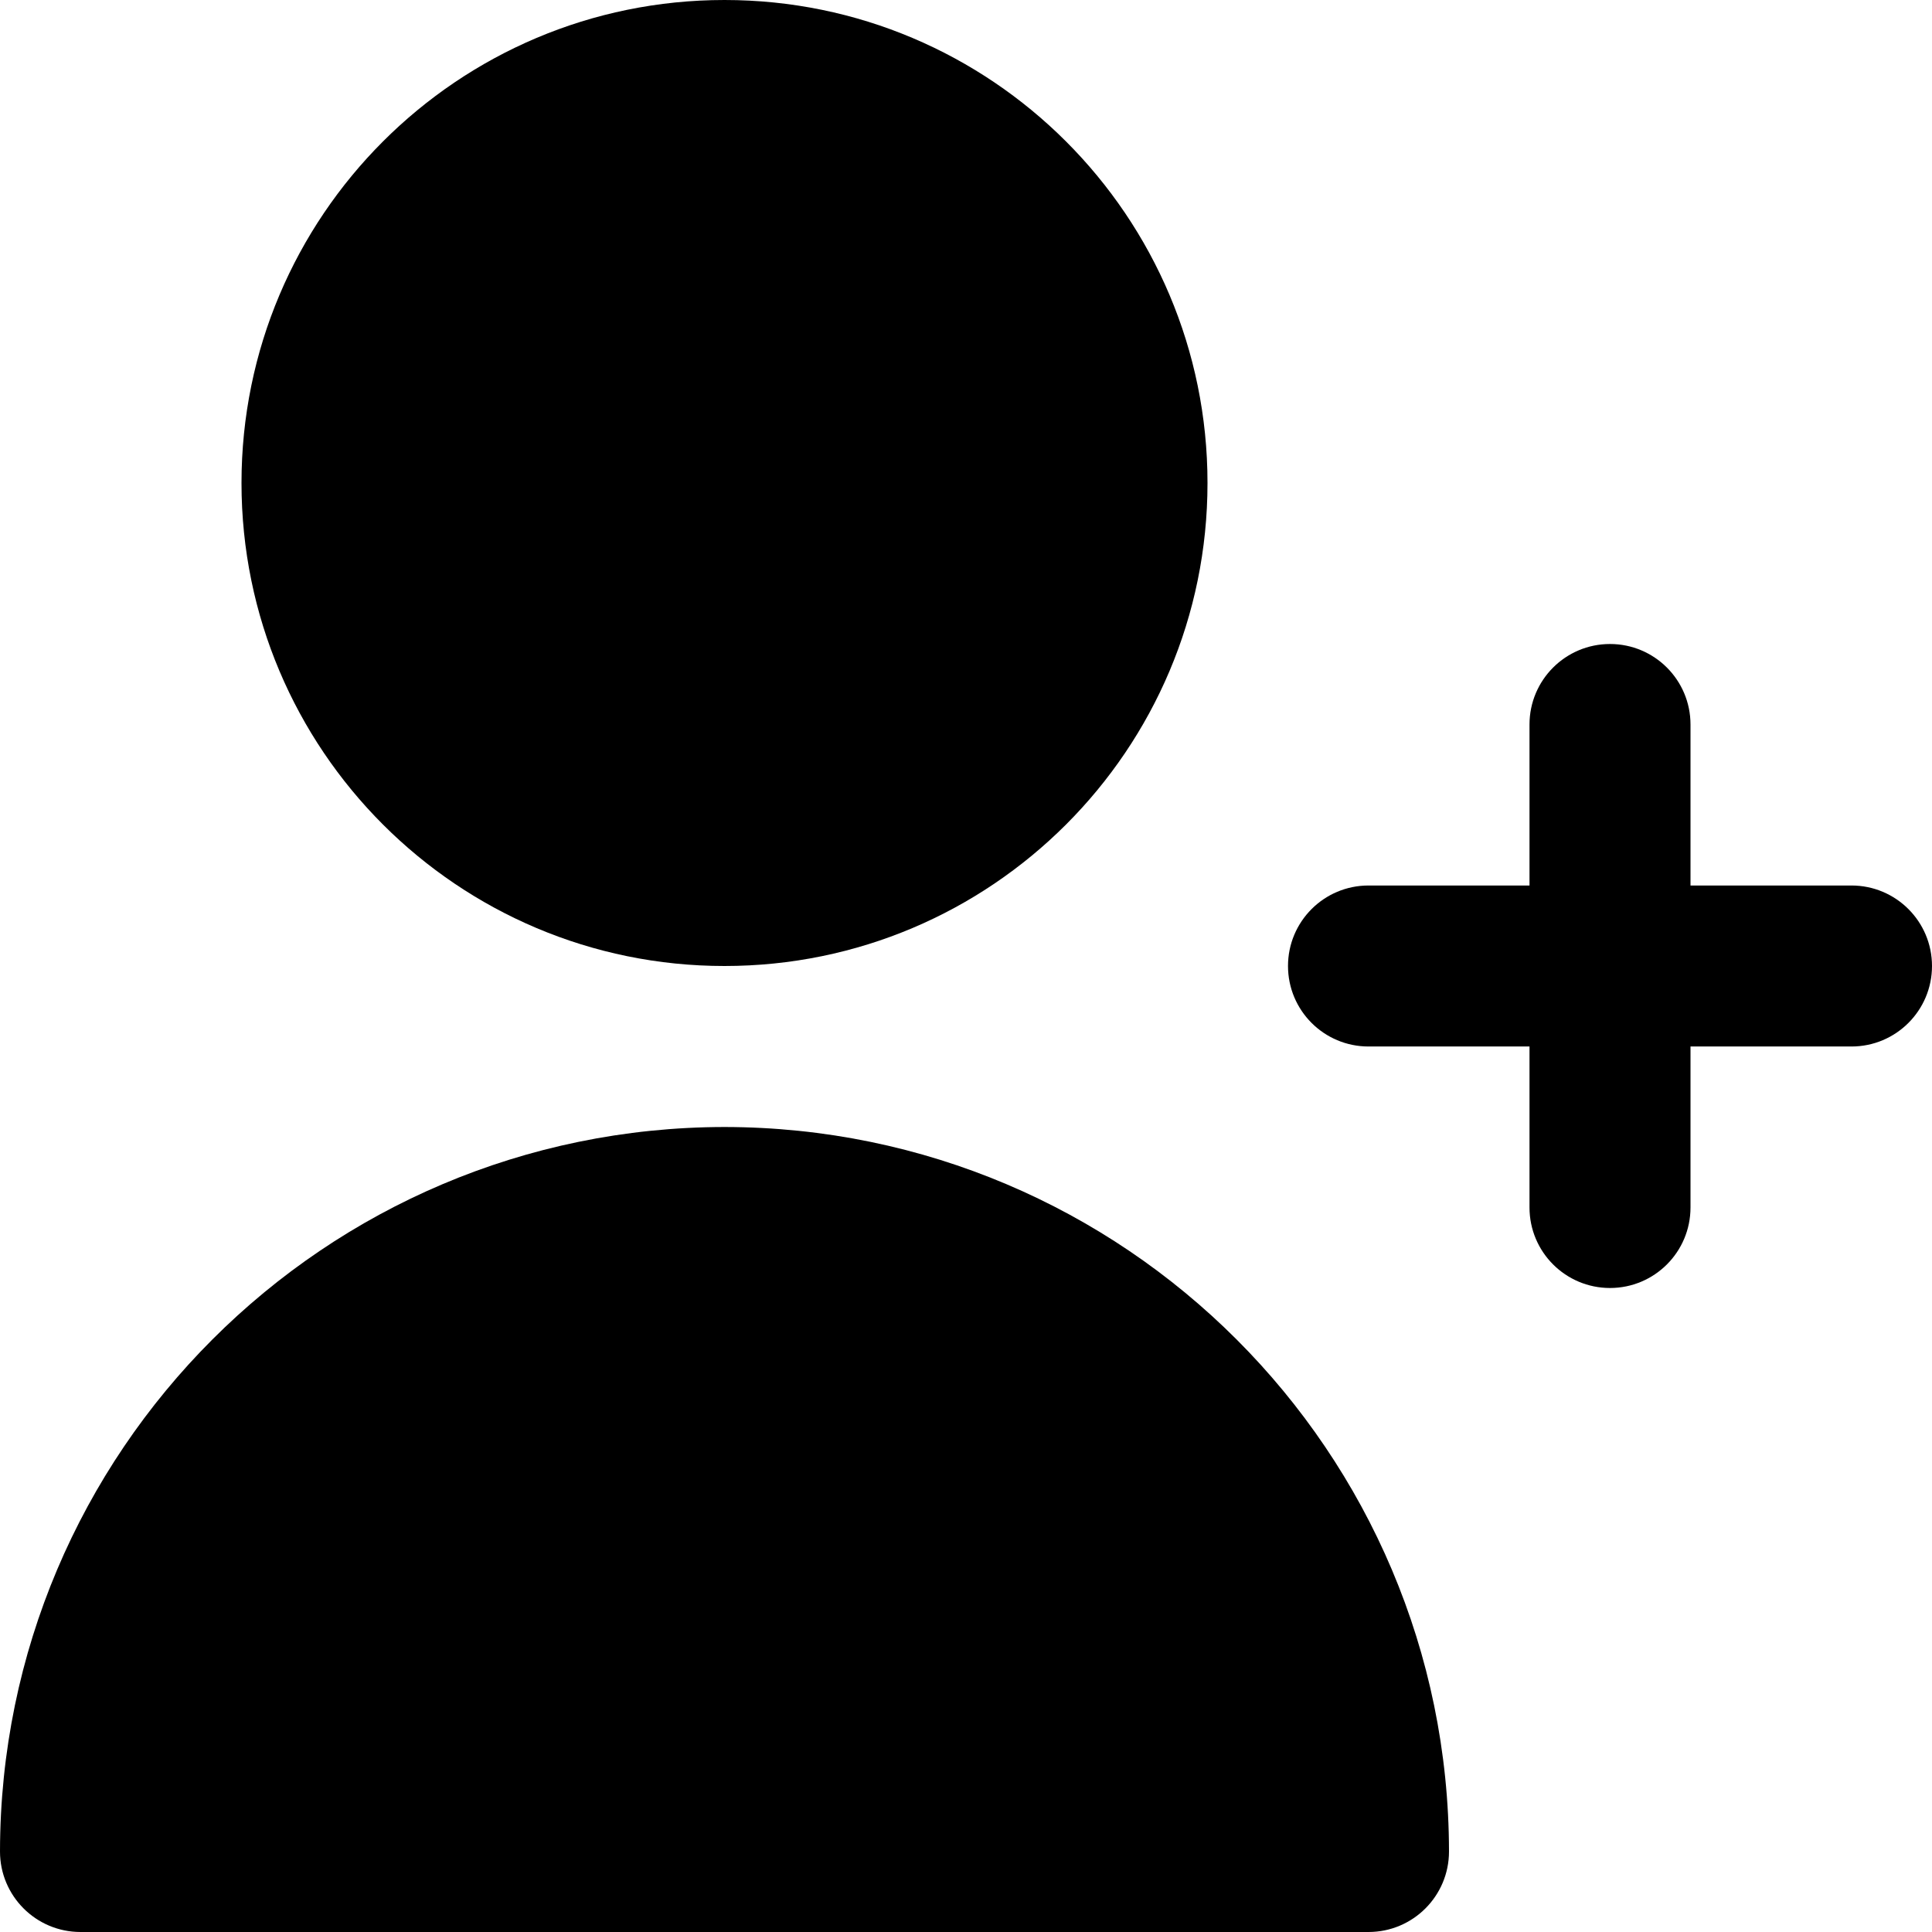
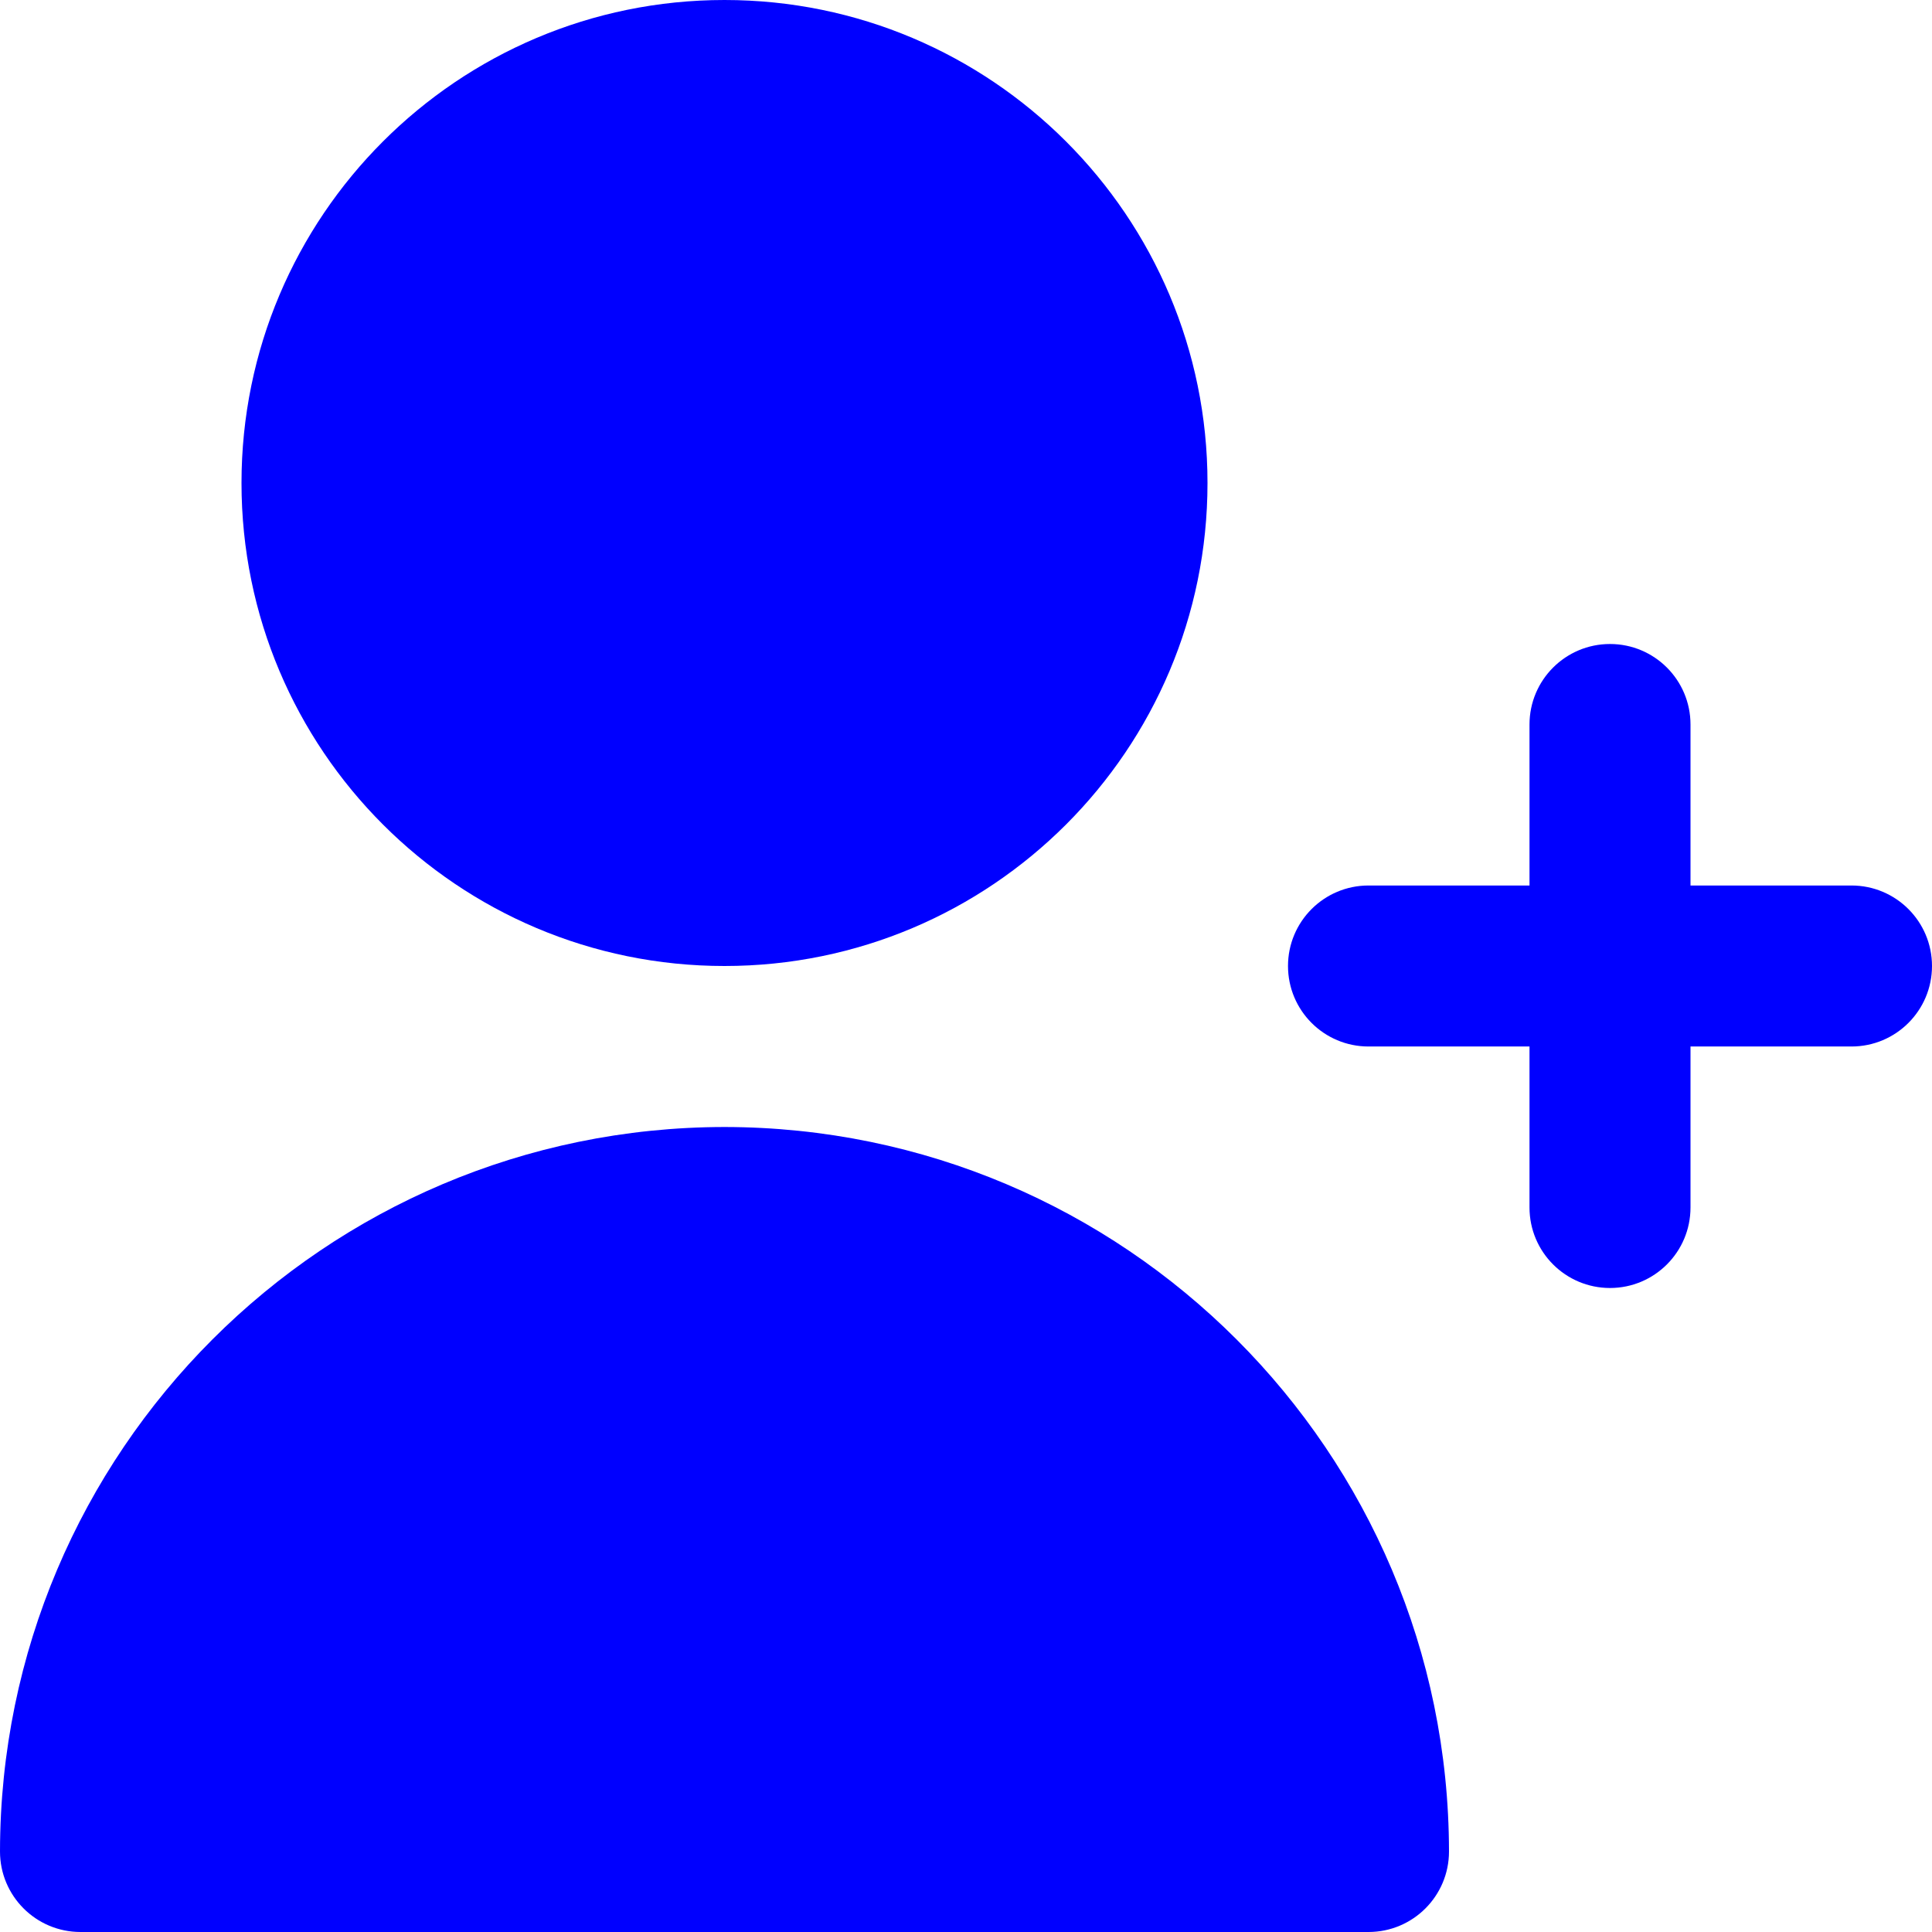
- <svg xmlns="http://www.w3.org/2000/svg" version="1.1" id="Capa_1" x="0px" y="0px" viewBox="0 0 512 512" style="enable-background:new 0 0 512 512;" xml:space="preserve" width="512" height="512">
+ <svg xmlns="http://www.w3.org/2000/svg" version="1.1" fill="blue" id="Capa_1" x="0px" y="0px" viewBox="0 0 512 512" style="enable-background:new 0 0 512 512;" xml:space="preserve" width="512" height="512">
  <g>
    <path d="M490.667,234.667H448V192c0-11.782-9.551-21.333-21.333-21.333c-11.782,0-21.333,9.551-21.333,21.333v42.667h-42.667   c-11.782,0-21.333,9.551-21.333,21.333c0,11.782,9.551,21.333,21.333,21.333h42.667V320c0,11.782,9.551,21.333,21.333,21.333   c11.782,0,21.333-9.551,21.333-21.333v-42.667h42.667c11.782,0,21.333-9.551,21.333-21.333   C512,244.218,502.449,234.667,490.667,234.667z" />
    <circle cx="192" cy="128" r="128" />
    <path d="M192,298.667c-105.99,0.118-191.882,86.01-192,192C0,502.449,9.551,512,21.333,512h341.333   c11.782,0,21.333-9.551,21.333-21.333C383.882,384.677,297.99,298.784,192,298.667z" />
  </g>
</svg>
